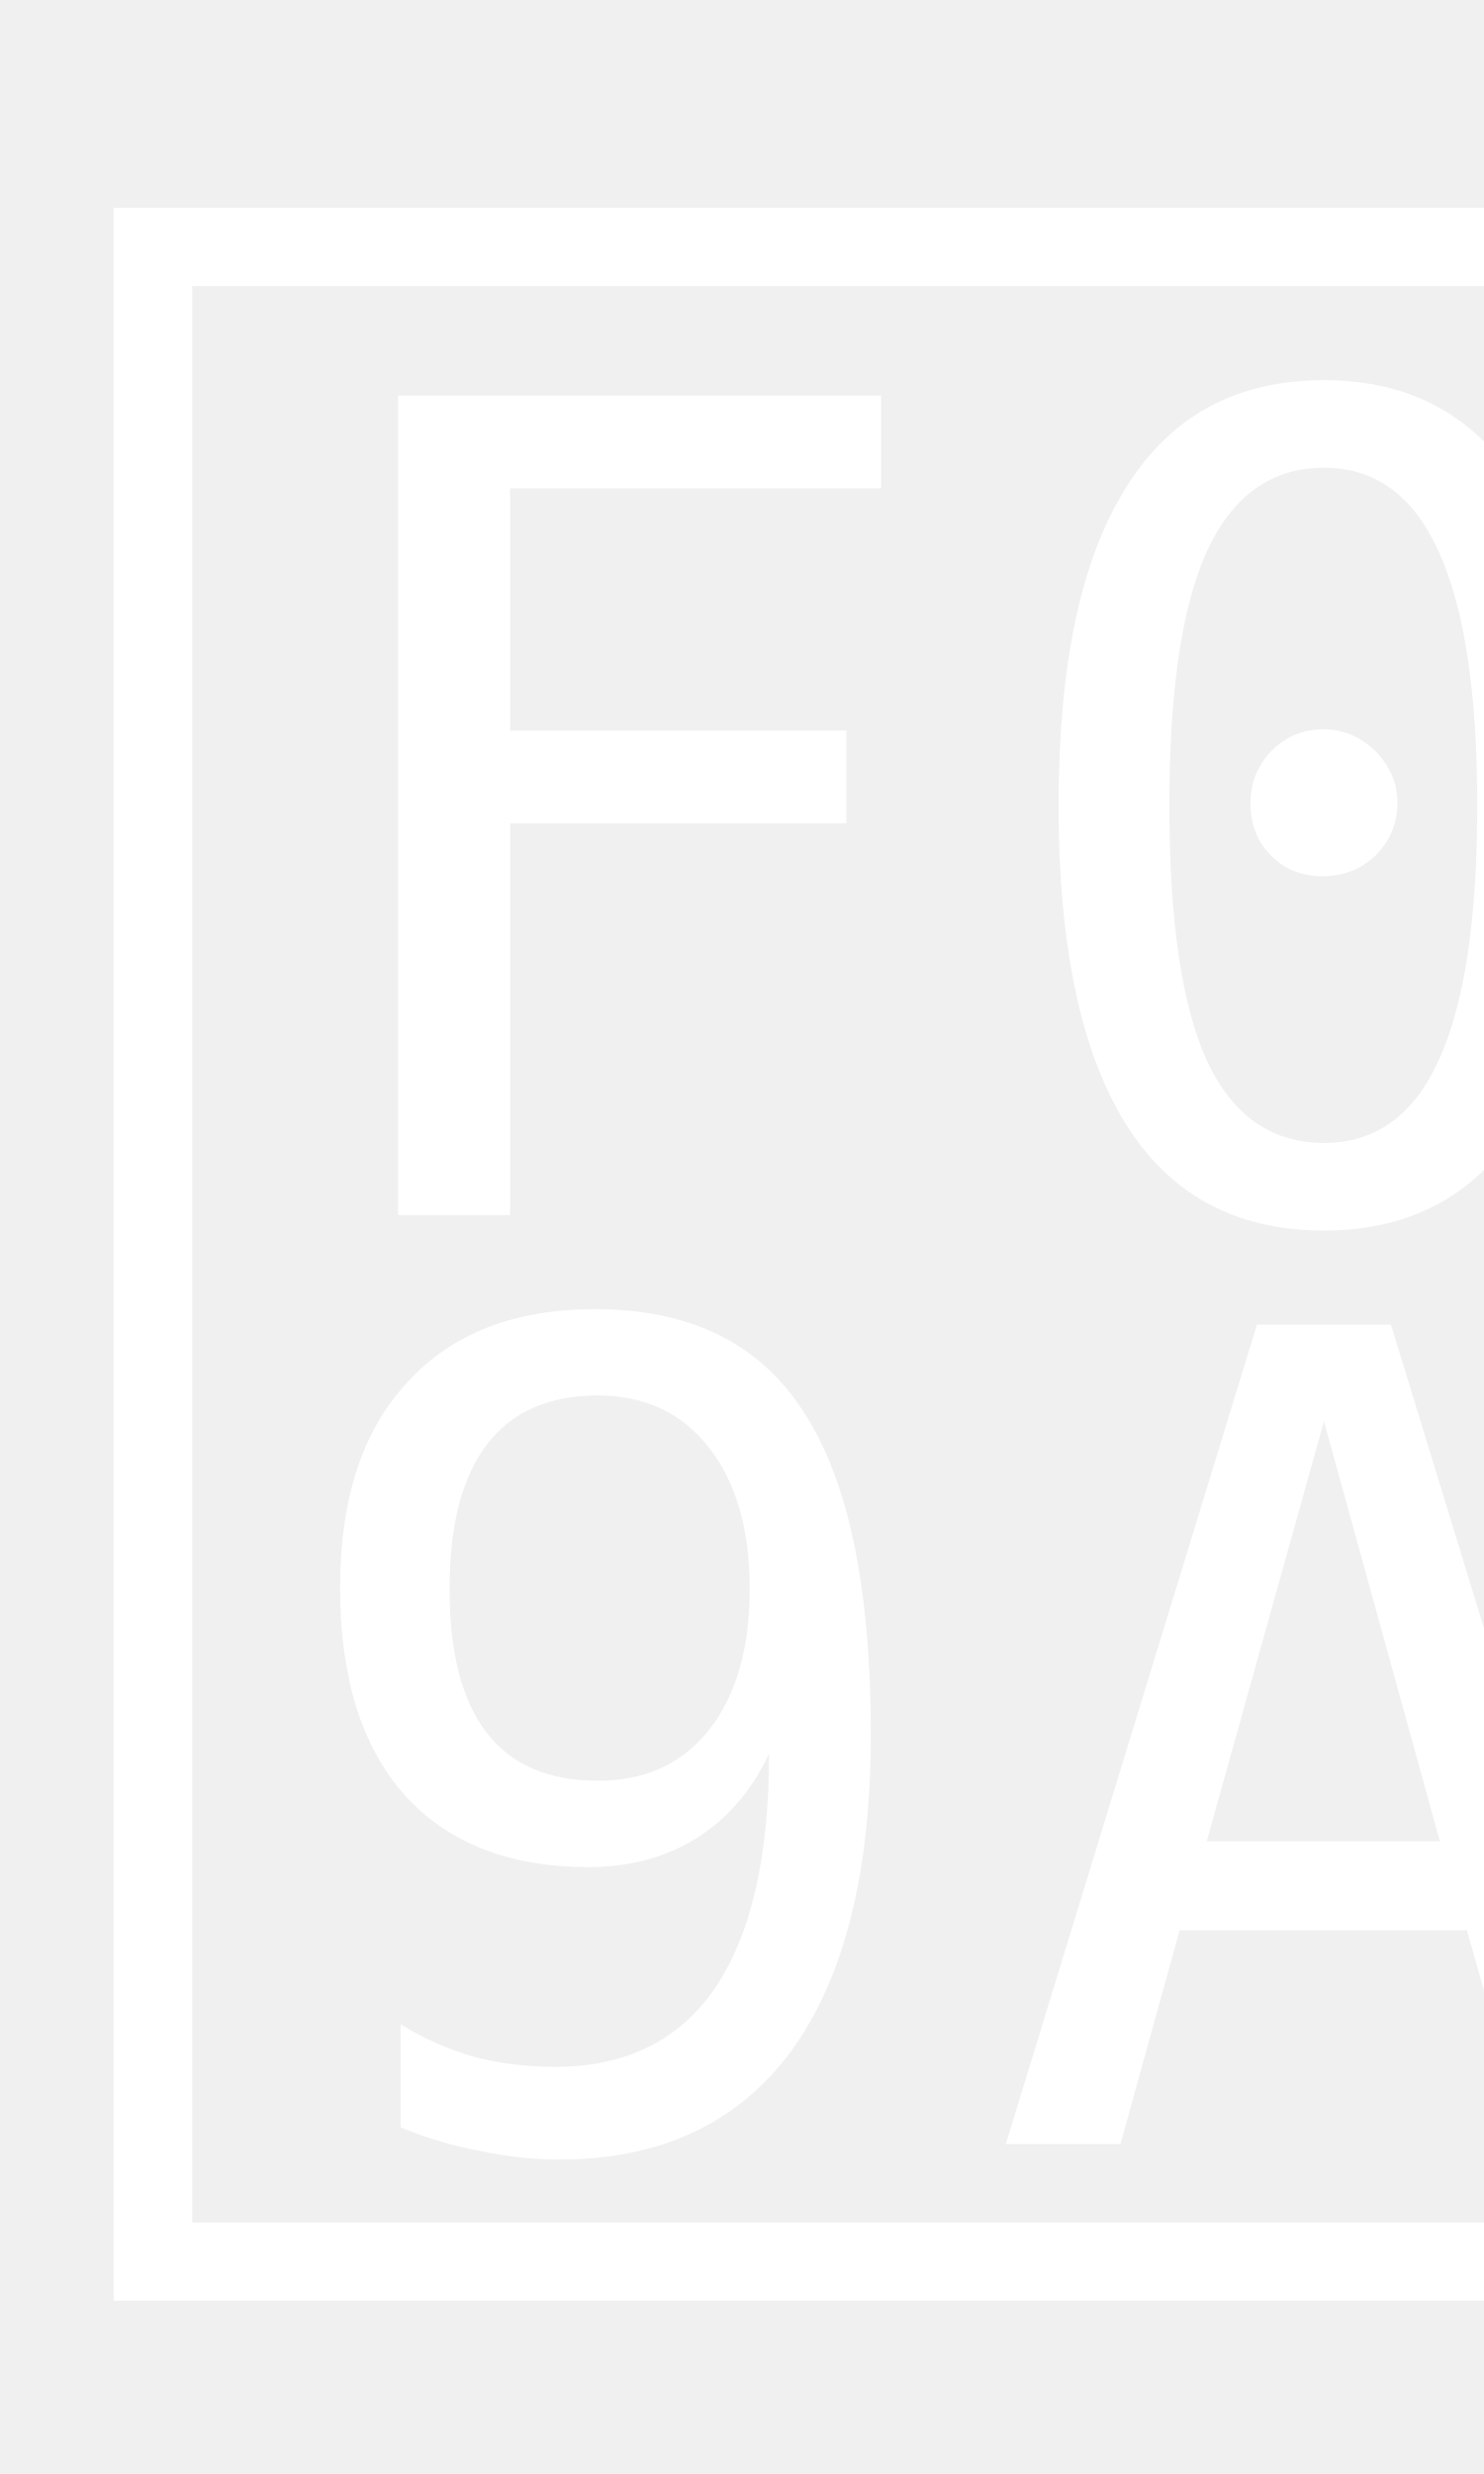
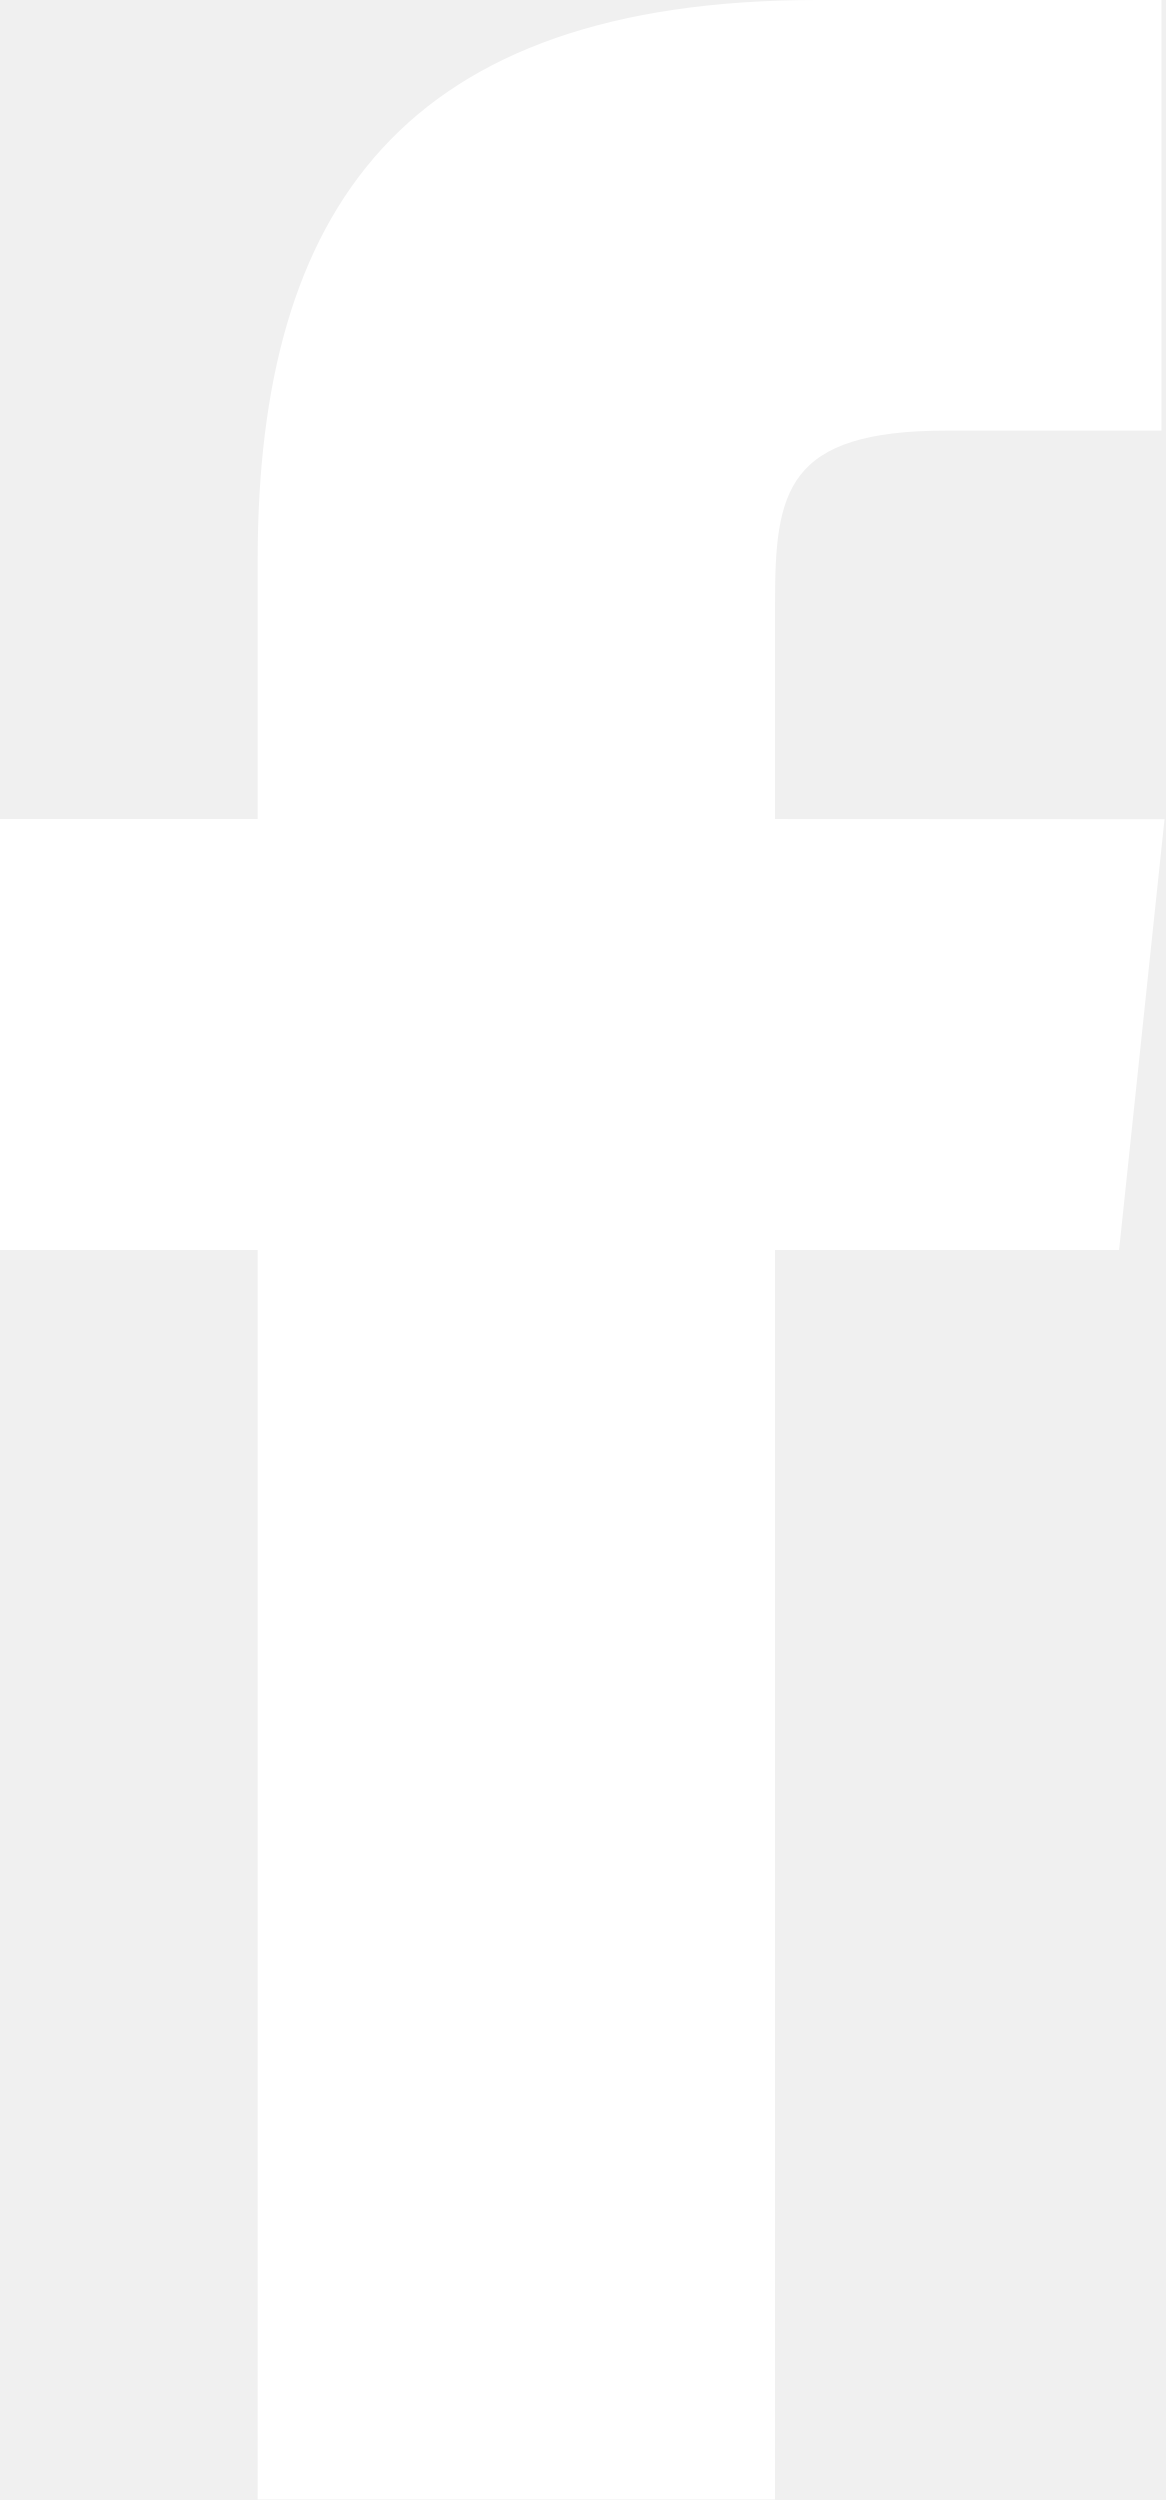
- <svg xmlns="http://www.w3.org/2000/svg" width="18" height="30" viewBox="0 0 18 30">
-   <text id="_" data-name="" transform="translate(9 26)" fill="#fff" font-size="30" font-family="FontAwesome">
-     <tspan x="-8.571" y="0"></tspan>
-   </text>
+ <svg xmlns="http://www.w3.org/2000/svg" width="6.434" height="13.806" viewBox="0 0 6.434 13.806">
+   <path id="facebook" d="M380.066,21.79V20.6c0-.62.059-.955.947-.955H382.2V17.267h-1.9c-2.287,0-3.091,1.156-3.091,3.091V21.79h-1.424V24.17h1.424v6.9h2.857v-6.9h1.9l.251-2.379Z" transform="translate(-375.786 -17.267)" fill="#fff" />
</svg>
